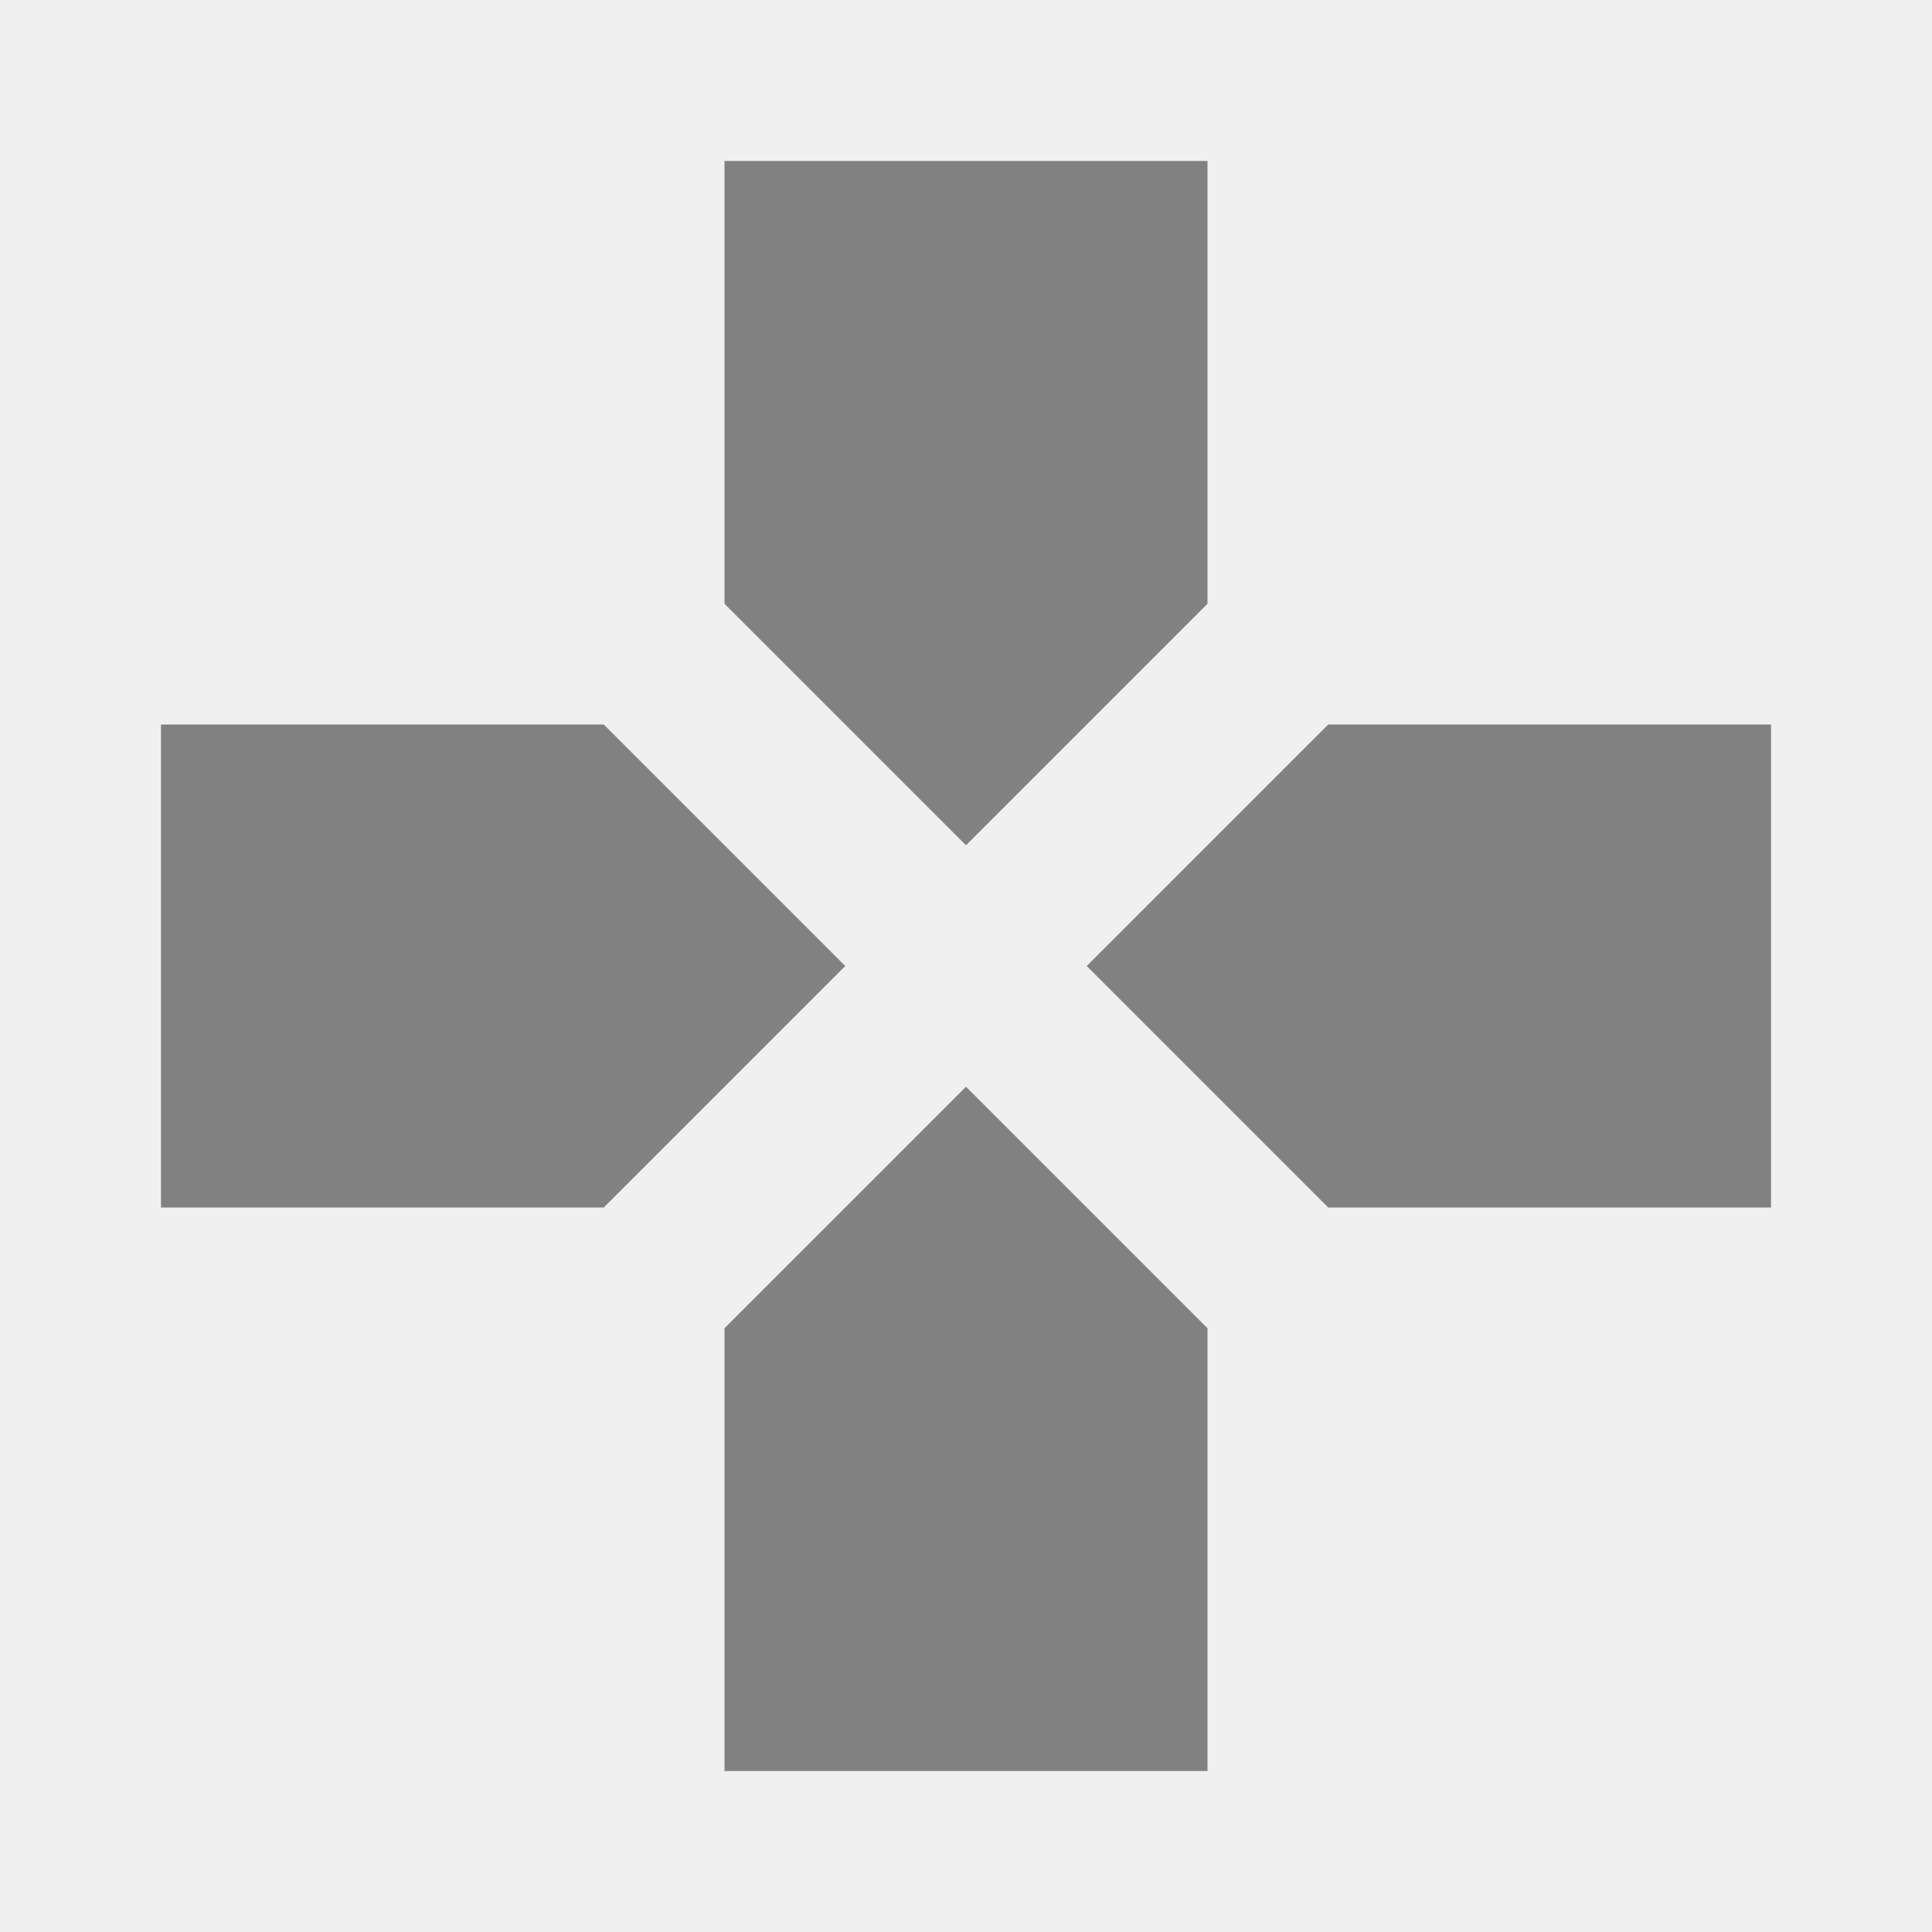
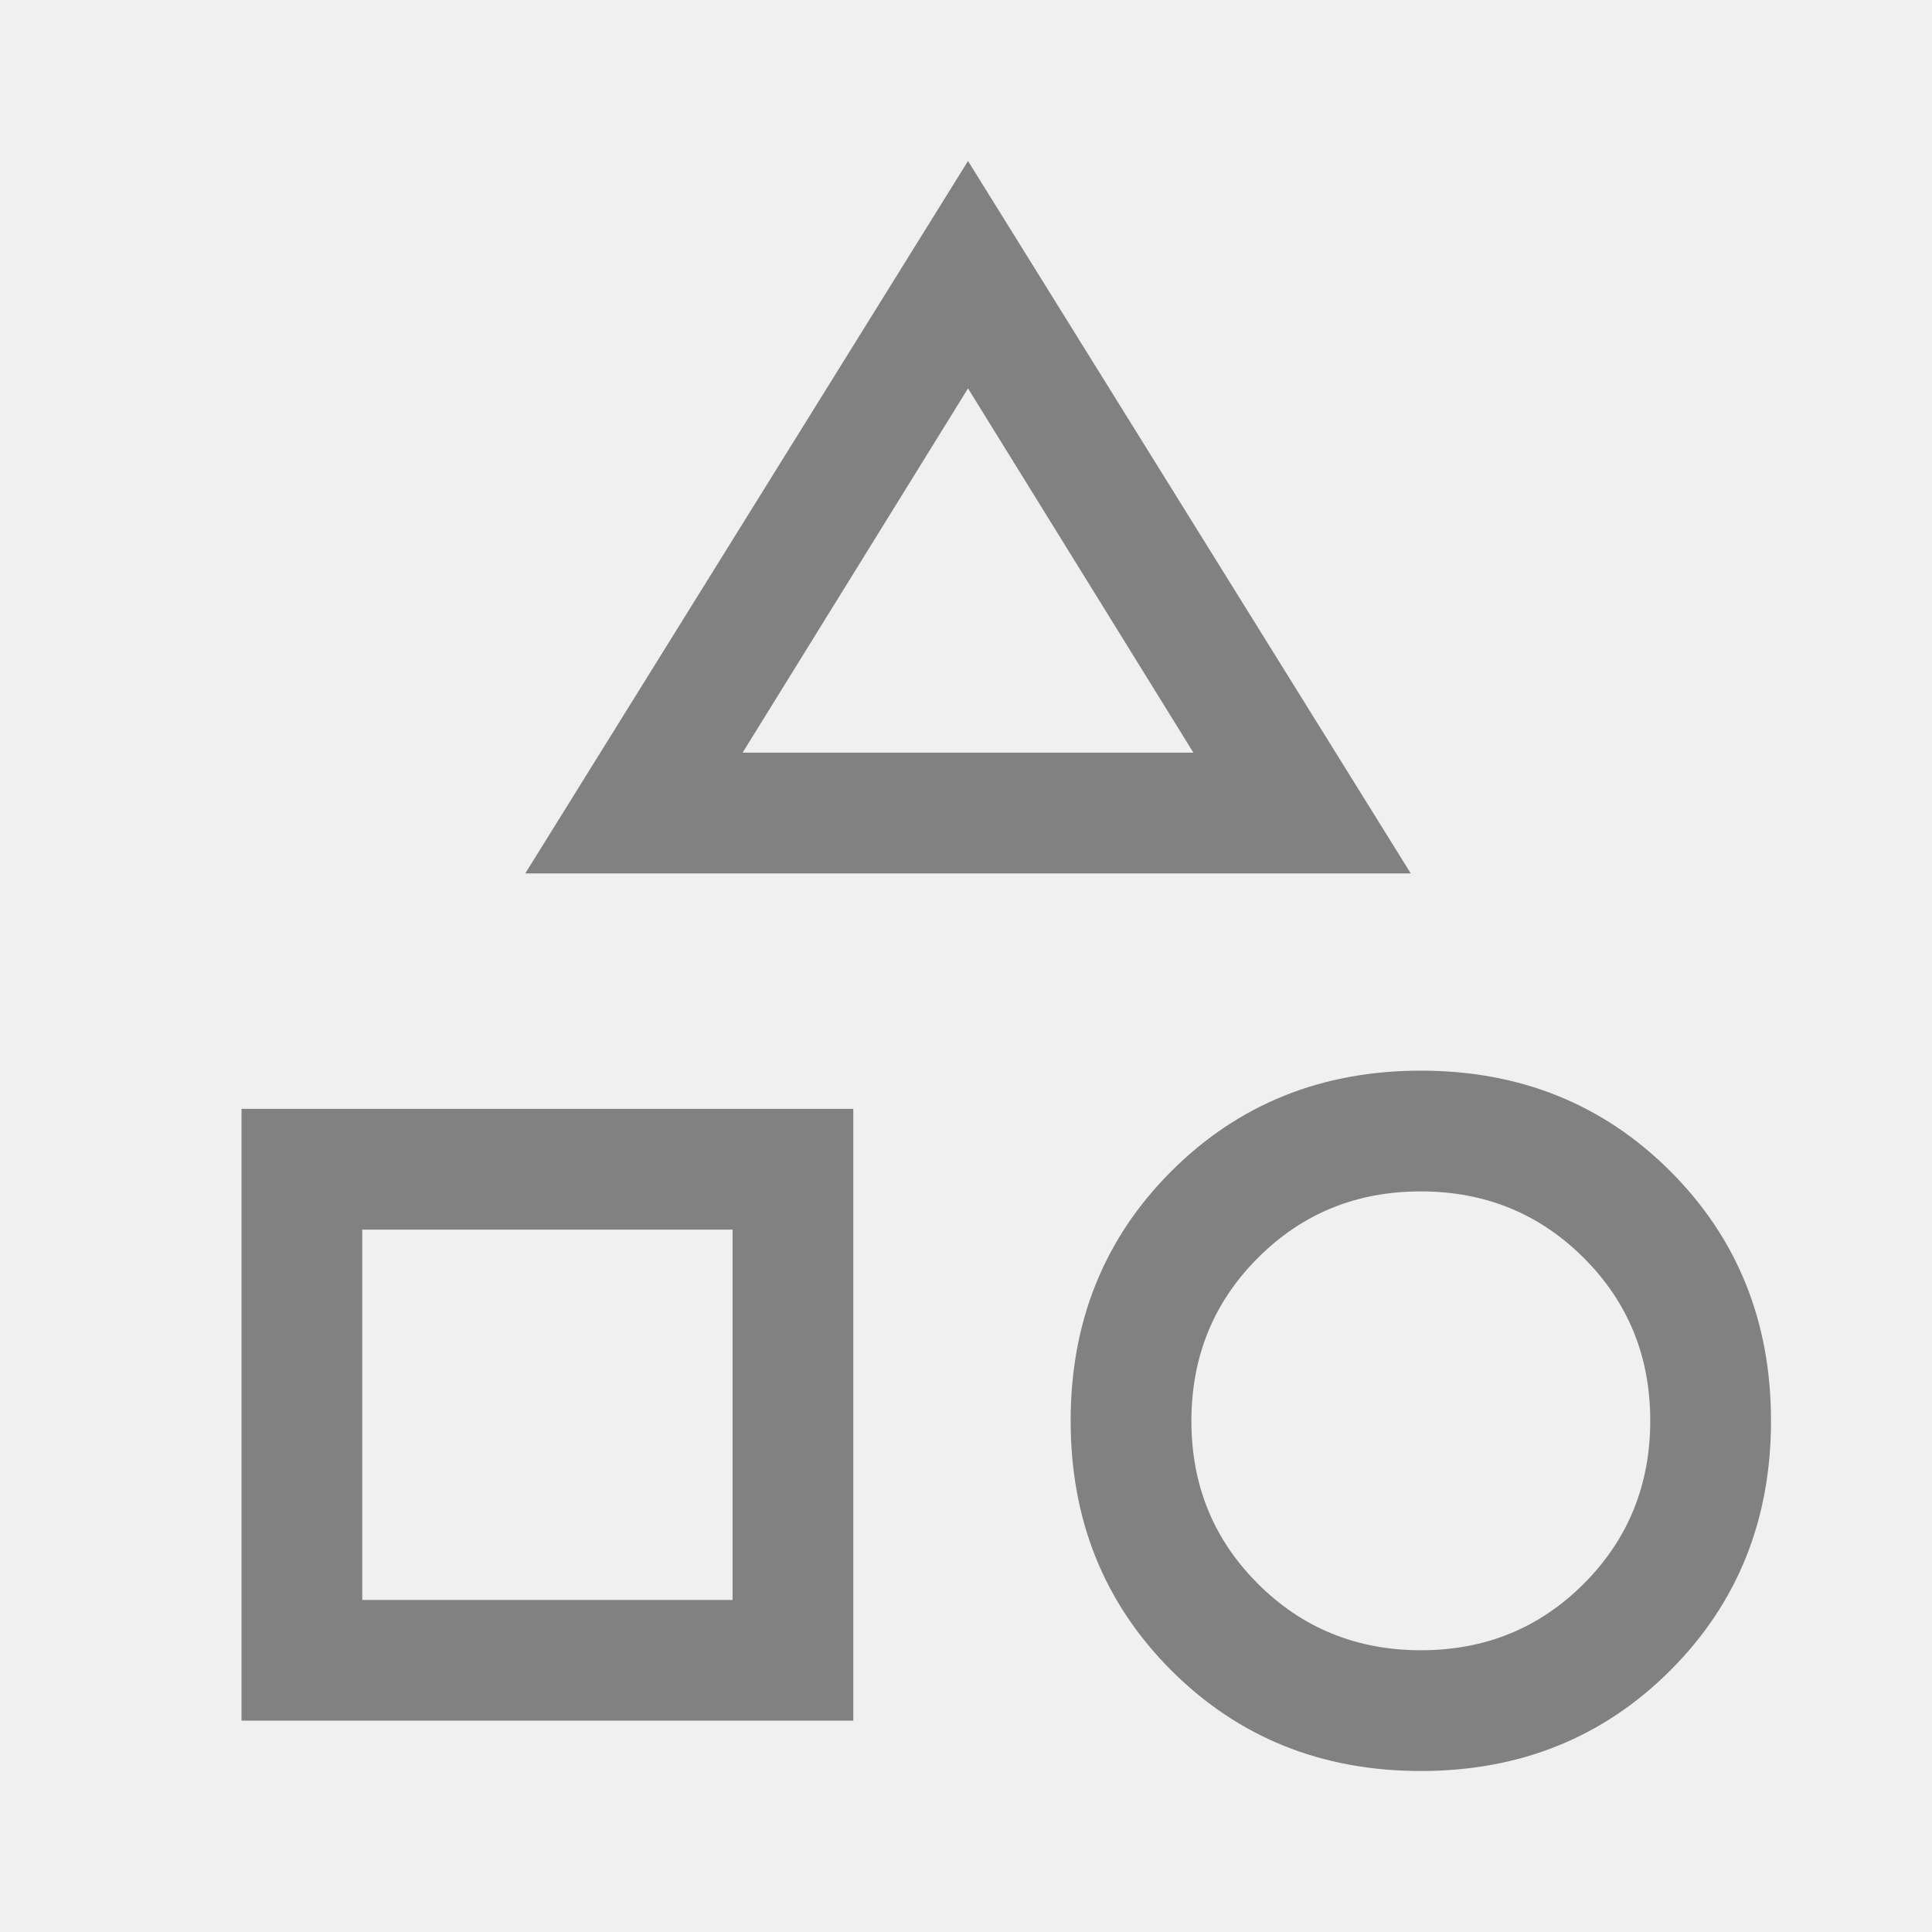
- <svg xmlns="http://www.w3.org/2000/svg" width="22" height="22" viewBox="0 0 22 22" fill="none">
-   <g clip-path="url(#clip0_50_276)">
-     <path d="M13.75 6.875V1.833H8.25V6.875L11 9.625L13.75 6.875ZM6.875 8.25H1.833V13.75H6.875L9.625 11L6.875 8.25ZM8.25 15.125V20.167H13.75V15.125L11 12.375L8.25 15.125ZM15.125 8.25L12.375 11L15.125 13.75H20.167V8.25H15.125Z" fill="#818181" />
-   </g>
-   <defs>
-     <clipPath id="clip0_50_276">
-       <rect width="22" height="22" fill="white" />
-     </clipPath>
-   </defs>
+ <svg xmlns="http://www.w3.org/2000/svg" width="24" height="24" viewBox="0 0 24 24" fill="none">
+   <path d="M6.525 10.85L12.025 2L17.525 10.85H6.525ZM17.65 22C16.417 22 15.383 21.583 14.55 20.75C13.717 19.917 13.3 18.883 13.3 17.65C13.3 16.417 13.717 15.383 14.55 14.55C15.383 13.717 16.417 13.3 17.65 13.3C18.883 13.3 19.917 13.717 20.75 14.55C21.583 15.383 22 16.417 22 17.65C22 18.883 21.583 19.917 20.75 20.75C19.917 21.583 18.883 22 17.65 22ZM3 21.375V13.775H10.6V21.375H3ZM17.652 20.5C18.451 20.5 19.125 20.224 19.675 19.673C20.225 19.122 20.5 18.447 20.5 17.648C20.5 16.849 20.224 16.175 19.673 15.625C19.122 15.075 18.447 14.8 17.648 14.8C16.849 14.8 16.175 15.076 15.625 15.627C15.075 16.178 14.8 16.854 14.8 17.652C14.8 18.451 15.076 19.125 15.627 19.675C16.178 20.225 16.854 20.5 17.652 20.5ZM4.5 19.875H9.1V15.275H4.5V19.875ZM9.225 9.35H14.825L12.025 4.825L9.225 9.35Z" fill="#818181" />
</svg>
